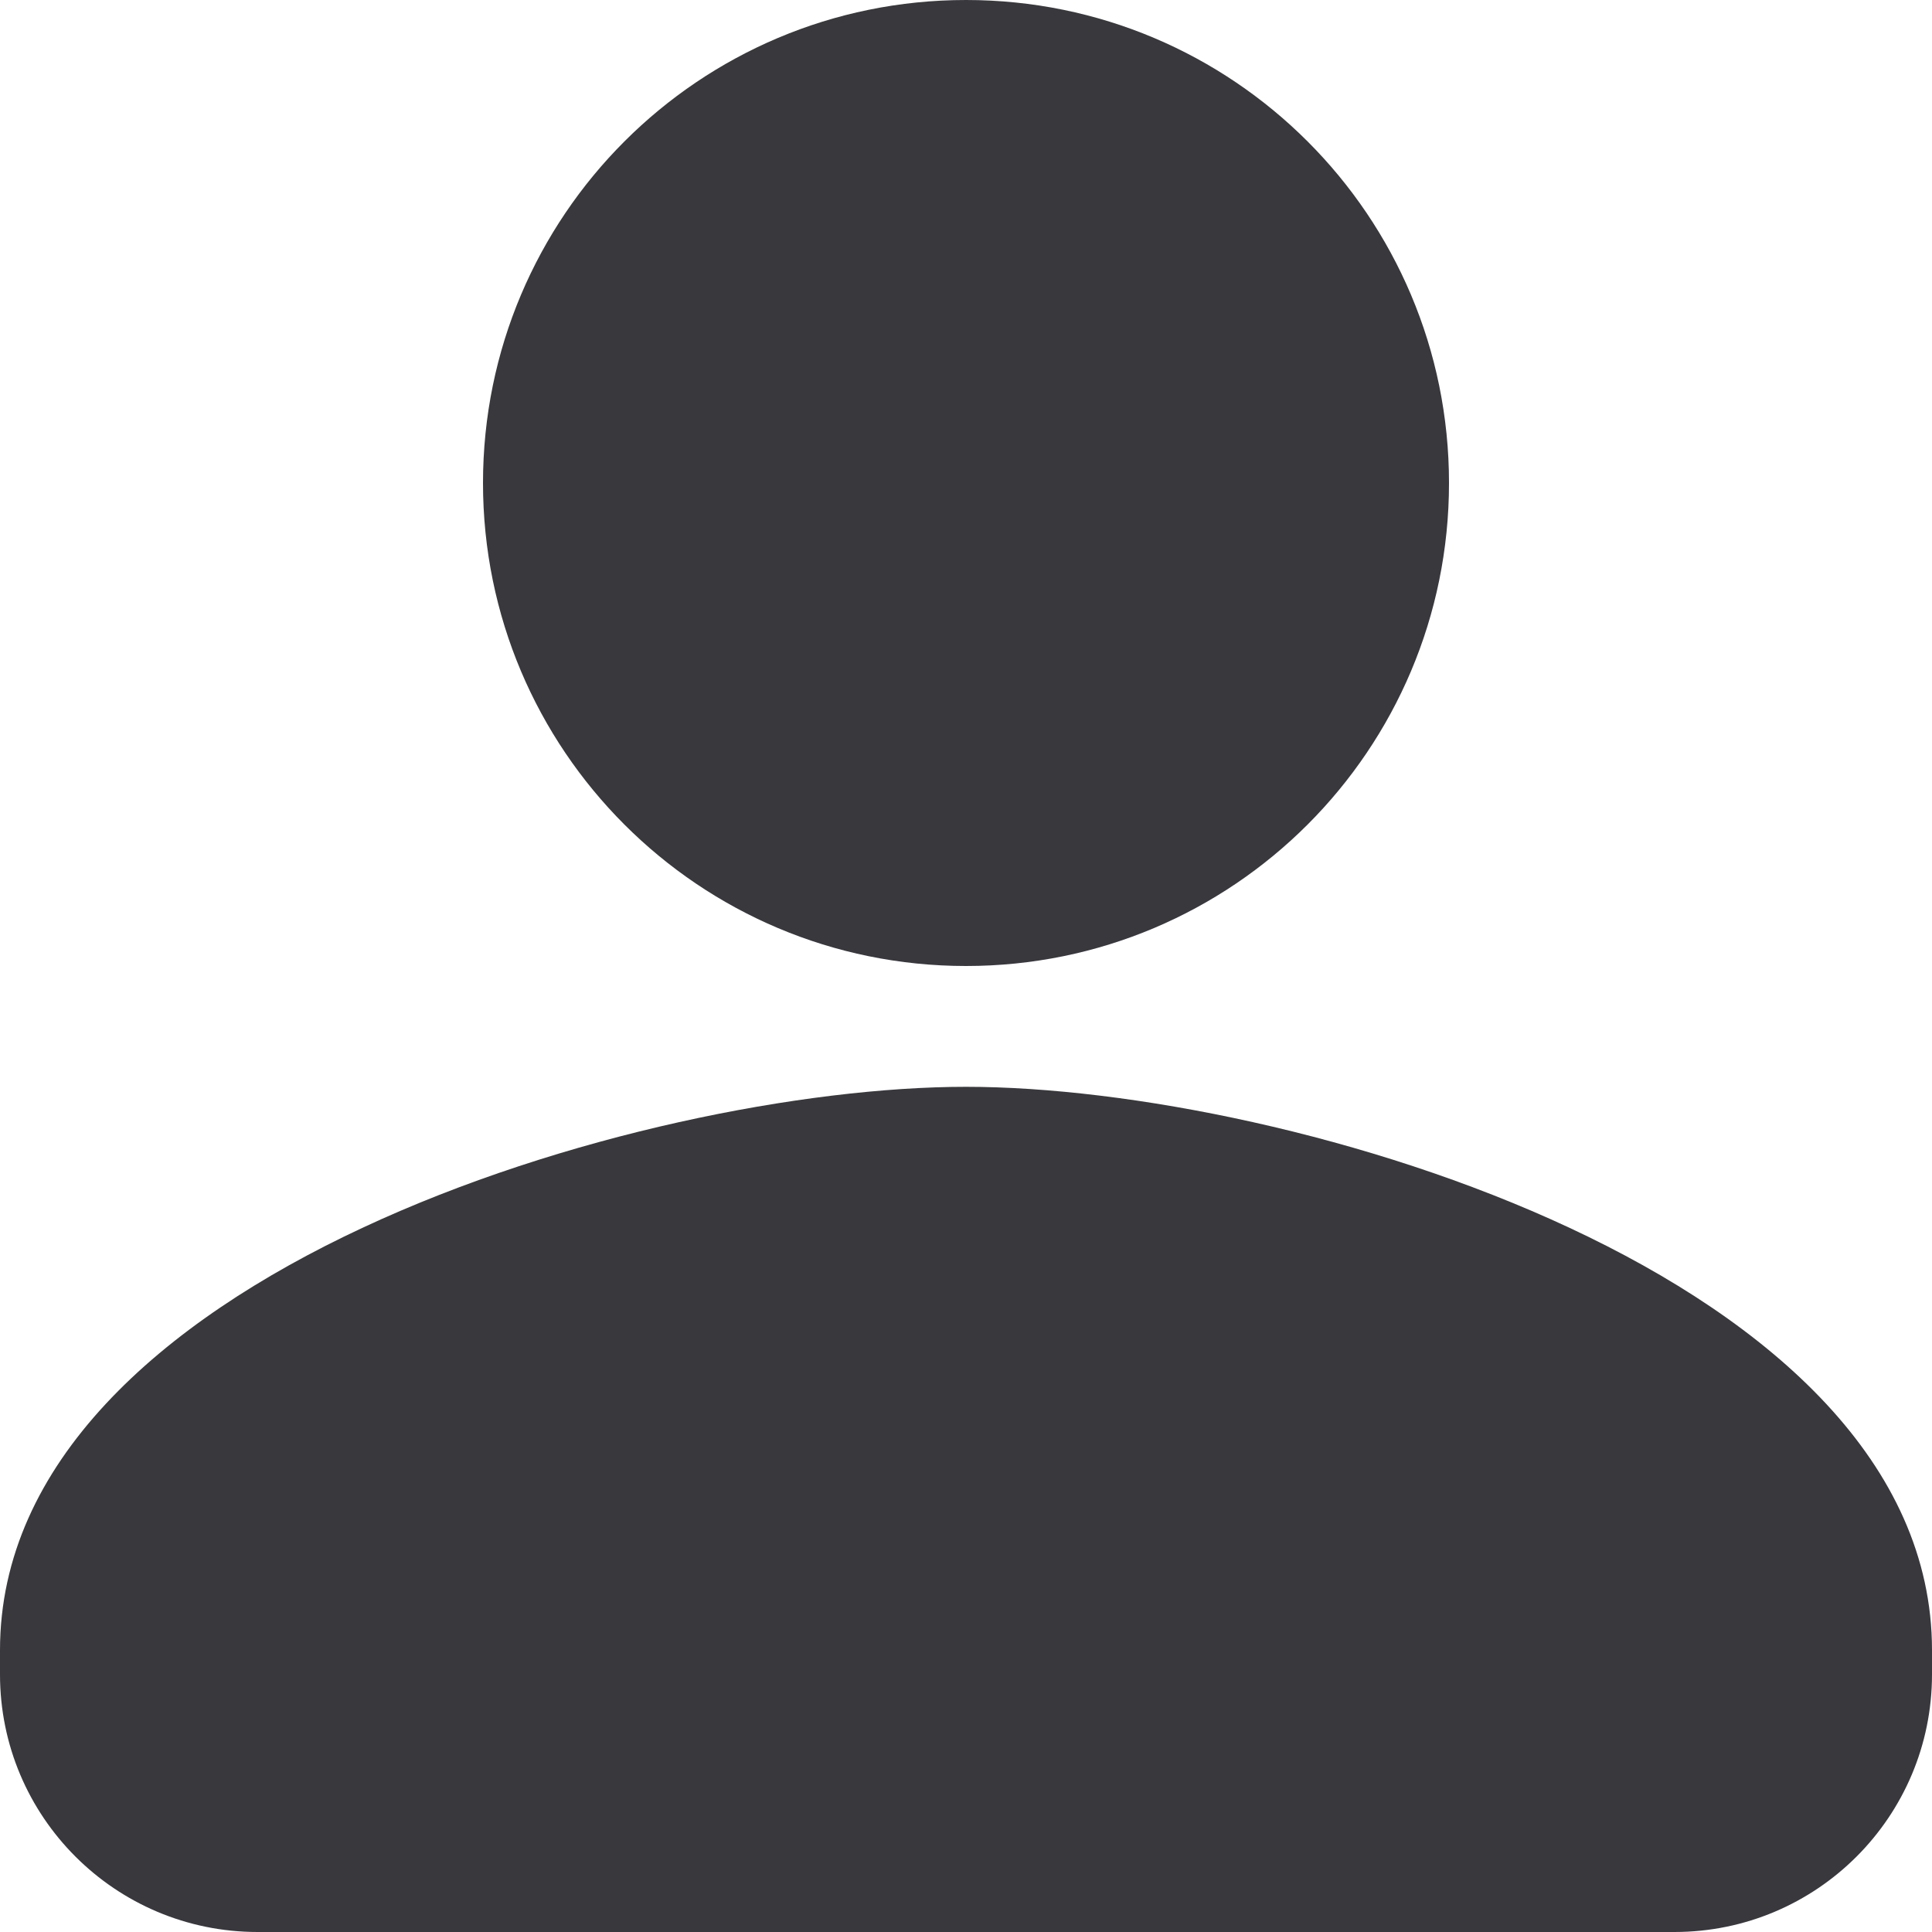
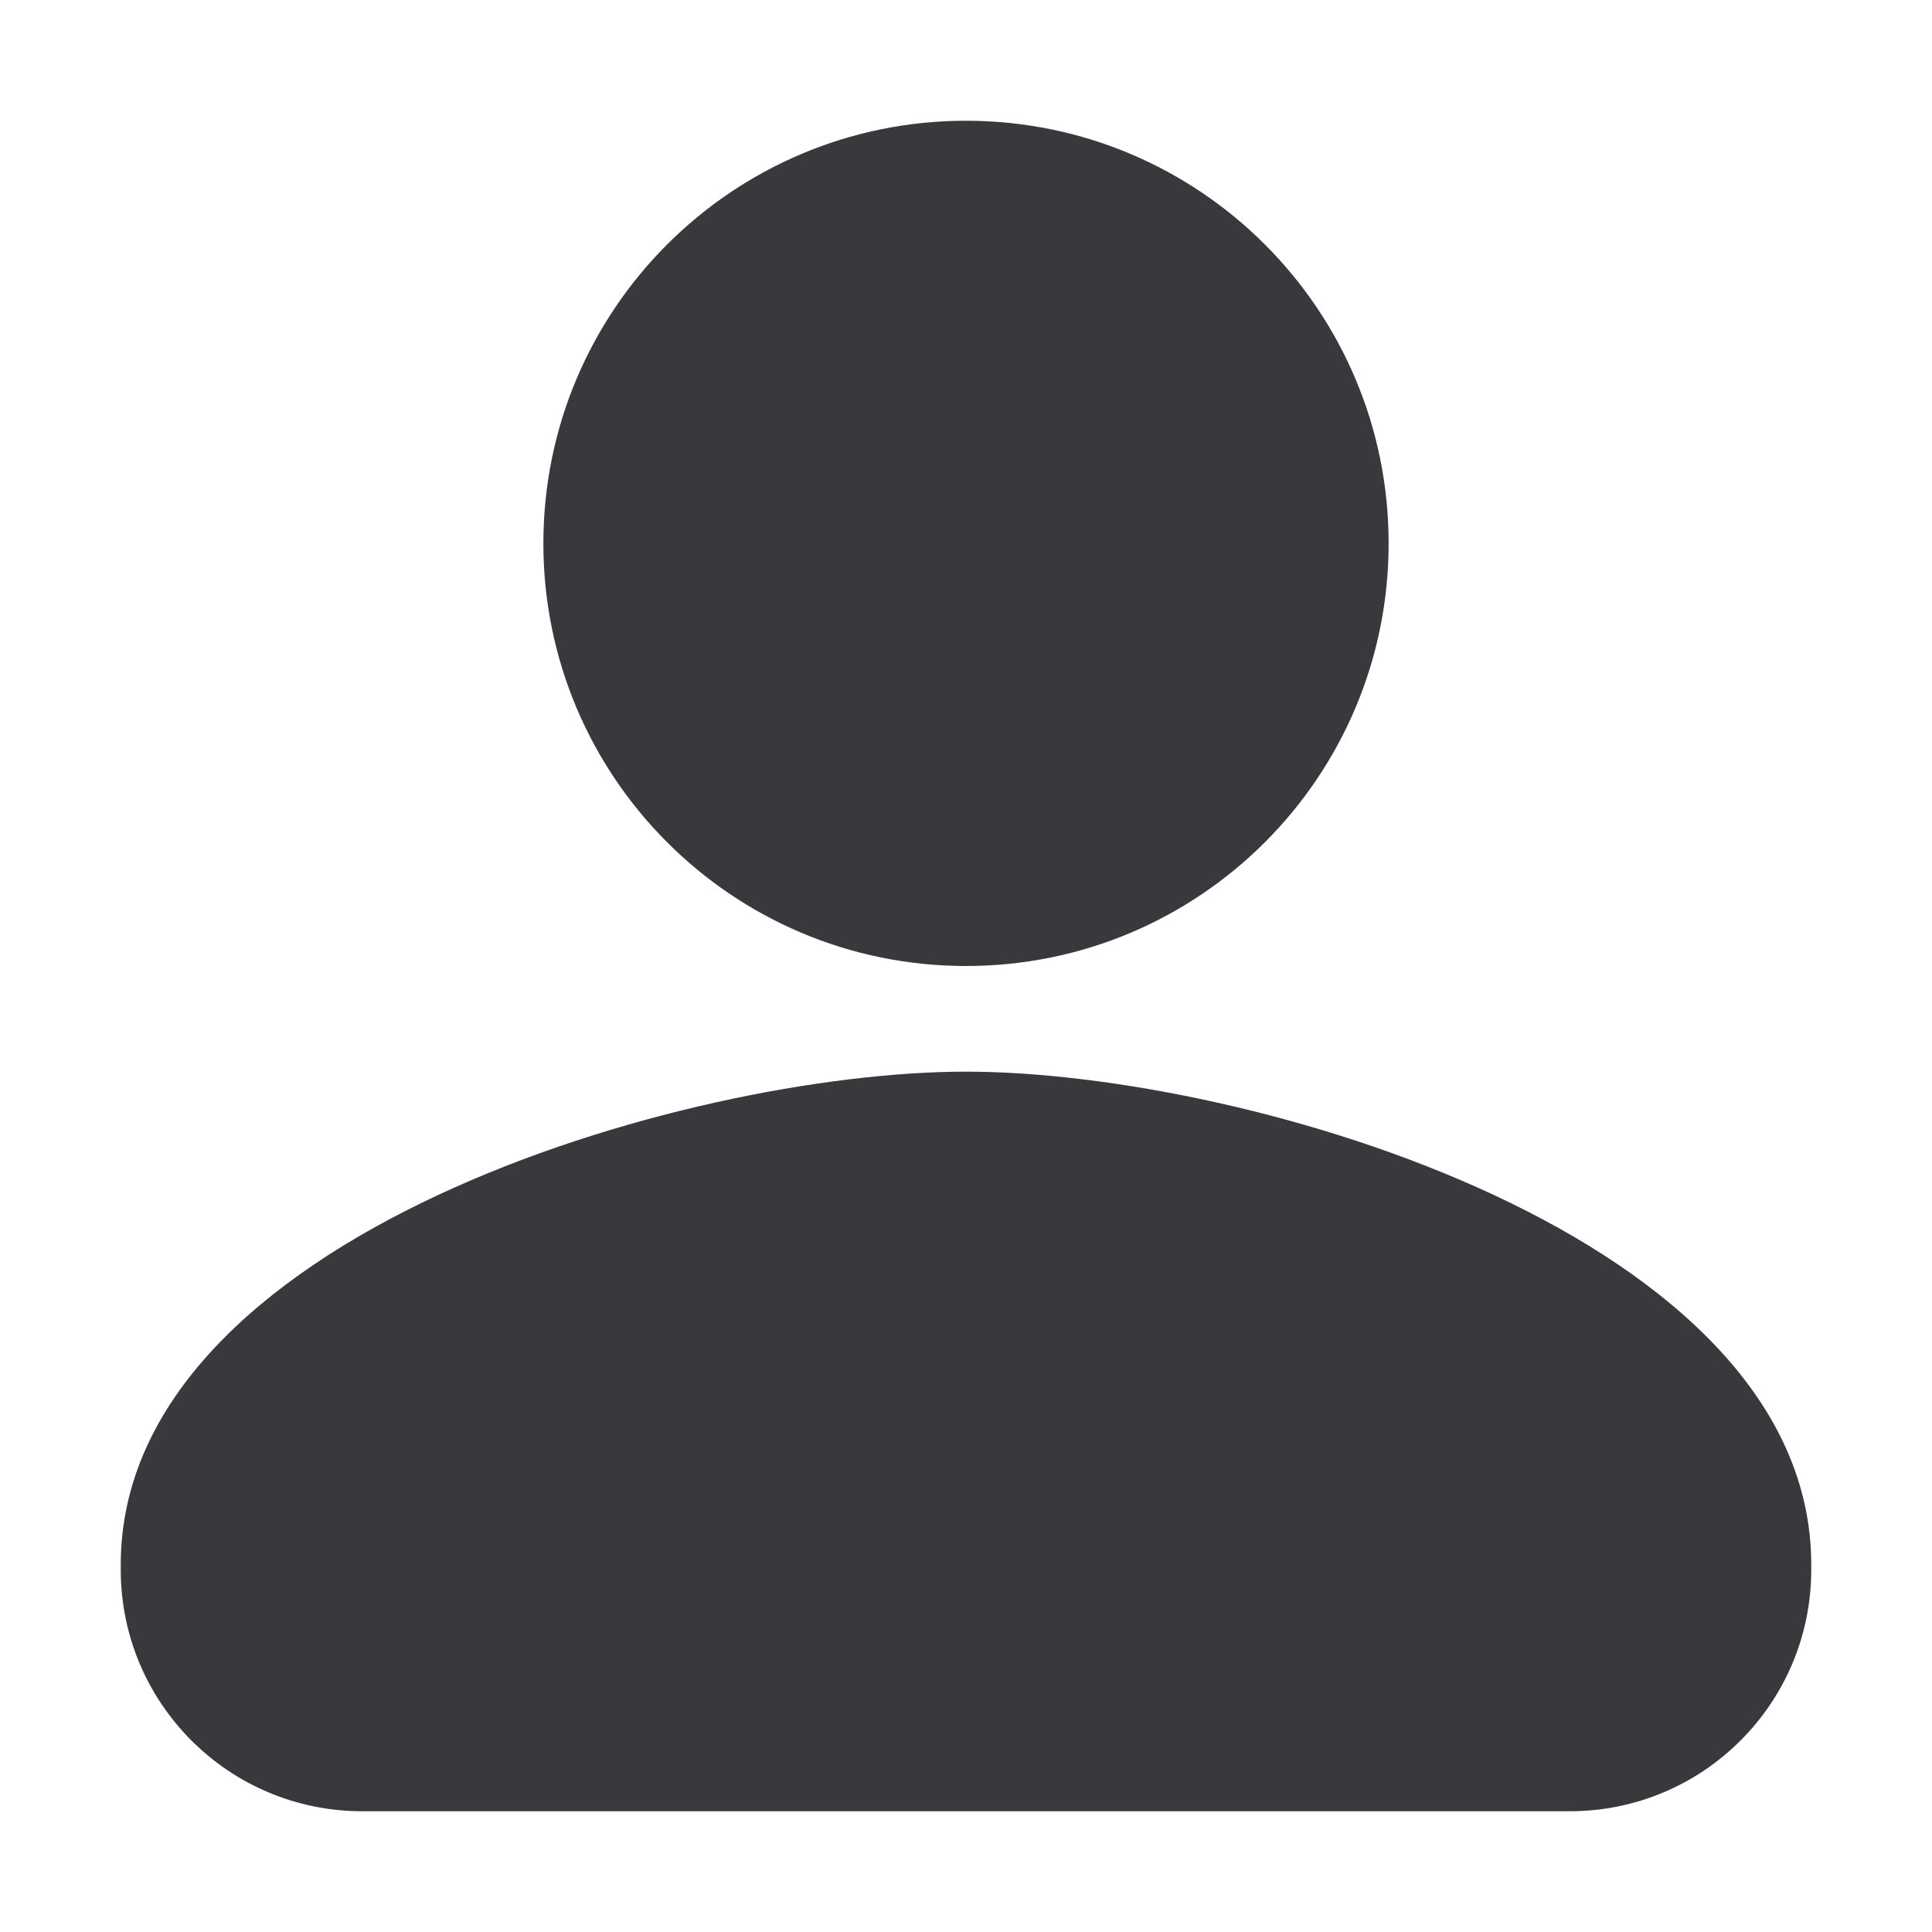
- <svg xmlns="http://www.w3.org/2000/svg" width="15" height="15" viewBox="0 0 15 15">
-   <path fill="#38383D" fill-rule="evenodd" d="M7.5,7.5 C9.572,7.5 11.25,5.822 11.25,3.75 C11.25,1.678 9.572,0 7.5,0 C5.428,0 3.75,1.678 3.75,3.75 C3.75,5.822 5.428,7.5 7.5,7.5 L7.5,7.5 Z M0,12.812 L0,13 C1.3527075e-16,14.105 0.895,15 2,15 L13,15 C14.105,15 15,14.105 15,13 L15,12.812 C15,9.903 10.003,8.438 7.5,8.438 C4.997,8.438 0,9.903 0,12.812 Z" />
+ <svg xmlns="http://www.w3.org/2000/svg" width="16" height="16" viewBox="0 0 16 16">
+   <path fill="#38383D" fill-rule="evenodd" d="M8,8 C9.934,8 11.5,6.434 11.5,4.5 C11.5,2.566 9.934,1 8,1 C6.066,1 4.5,2.566 4.5,4.5 C4.5,6.434 6.066,8 8,8 L8,8 Z M1,12.958 L1,13 C1,14.105 1.895,15 3,15 L13,15 C14.105,15 15,14.105 15,13 L15,12.958 C15,10.243 10.336,8.875 8,8.875 C5.664,8.875 1,10.243 1,12.958 Z" />
</svg>
